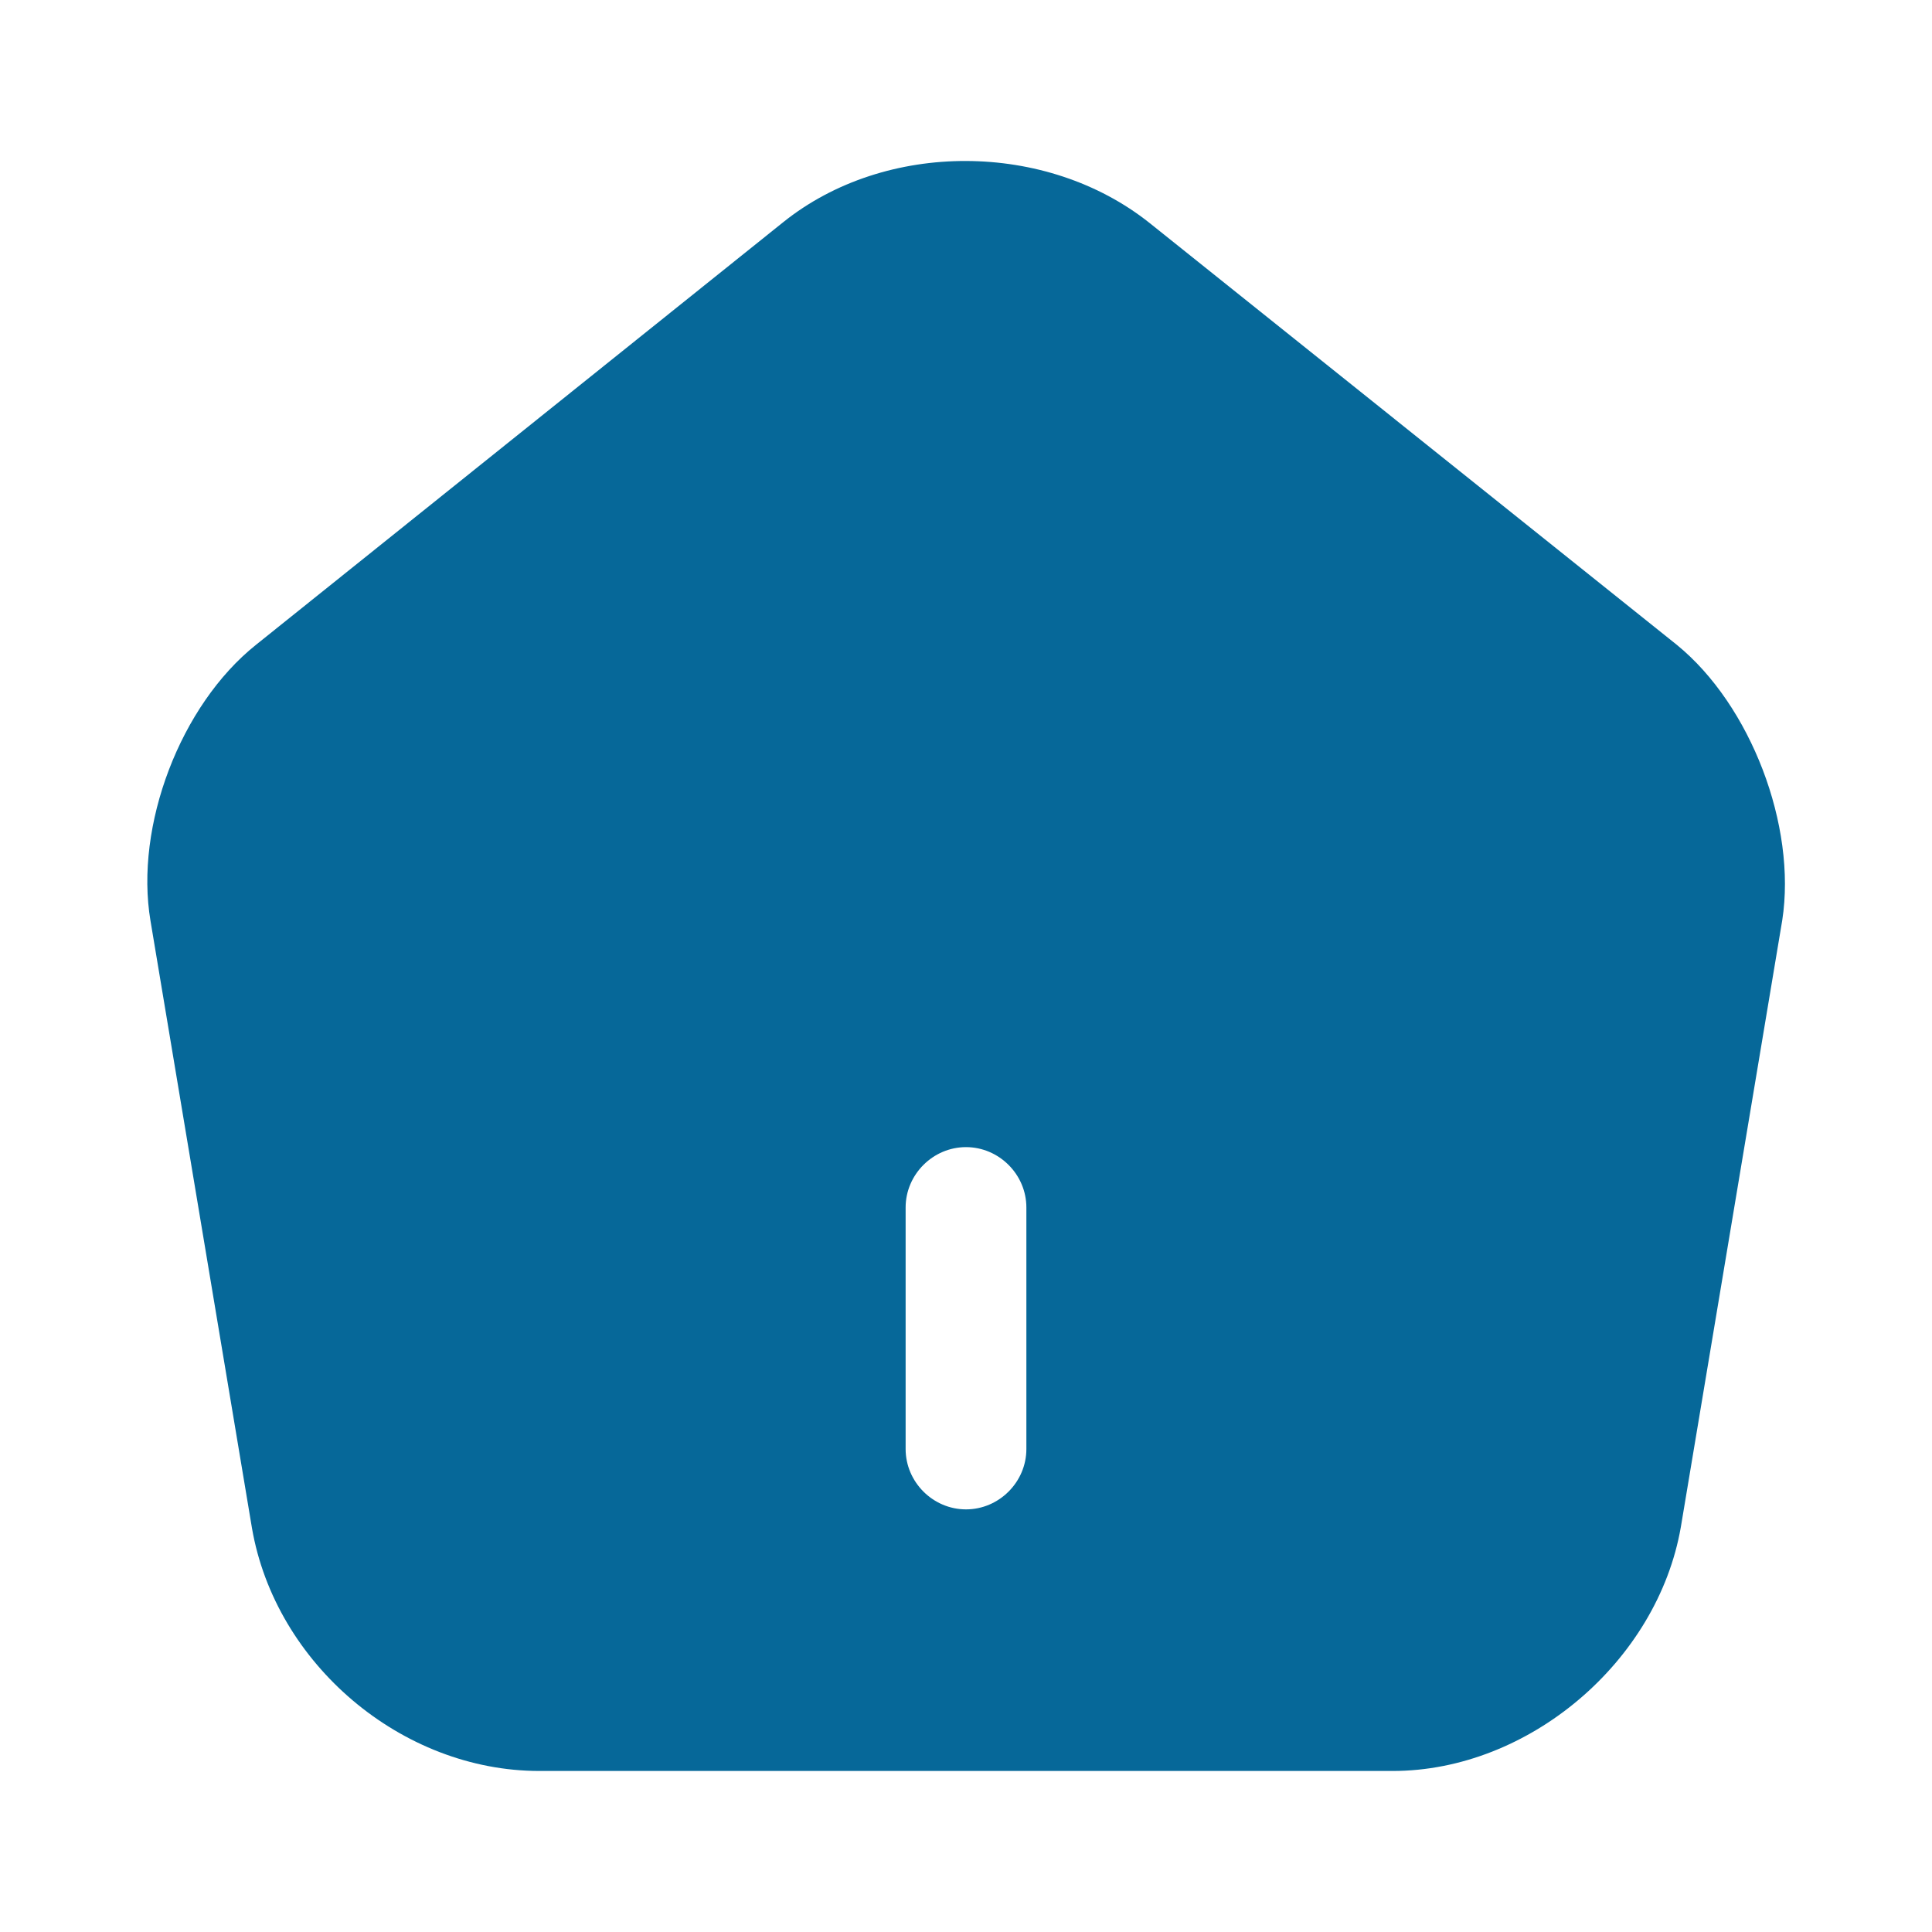
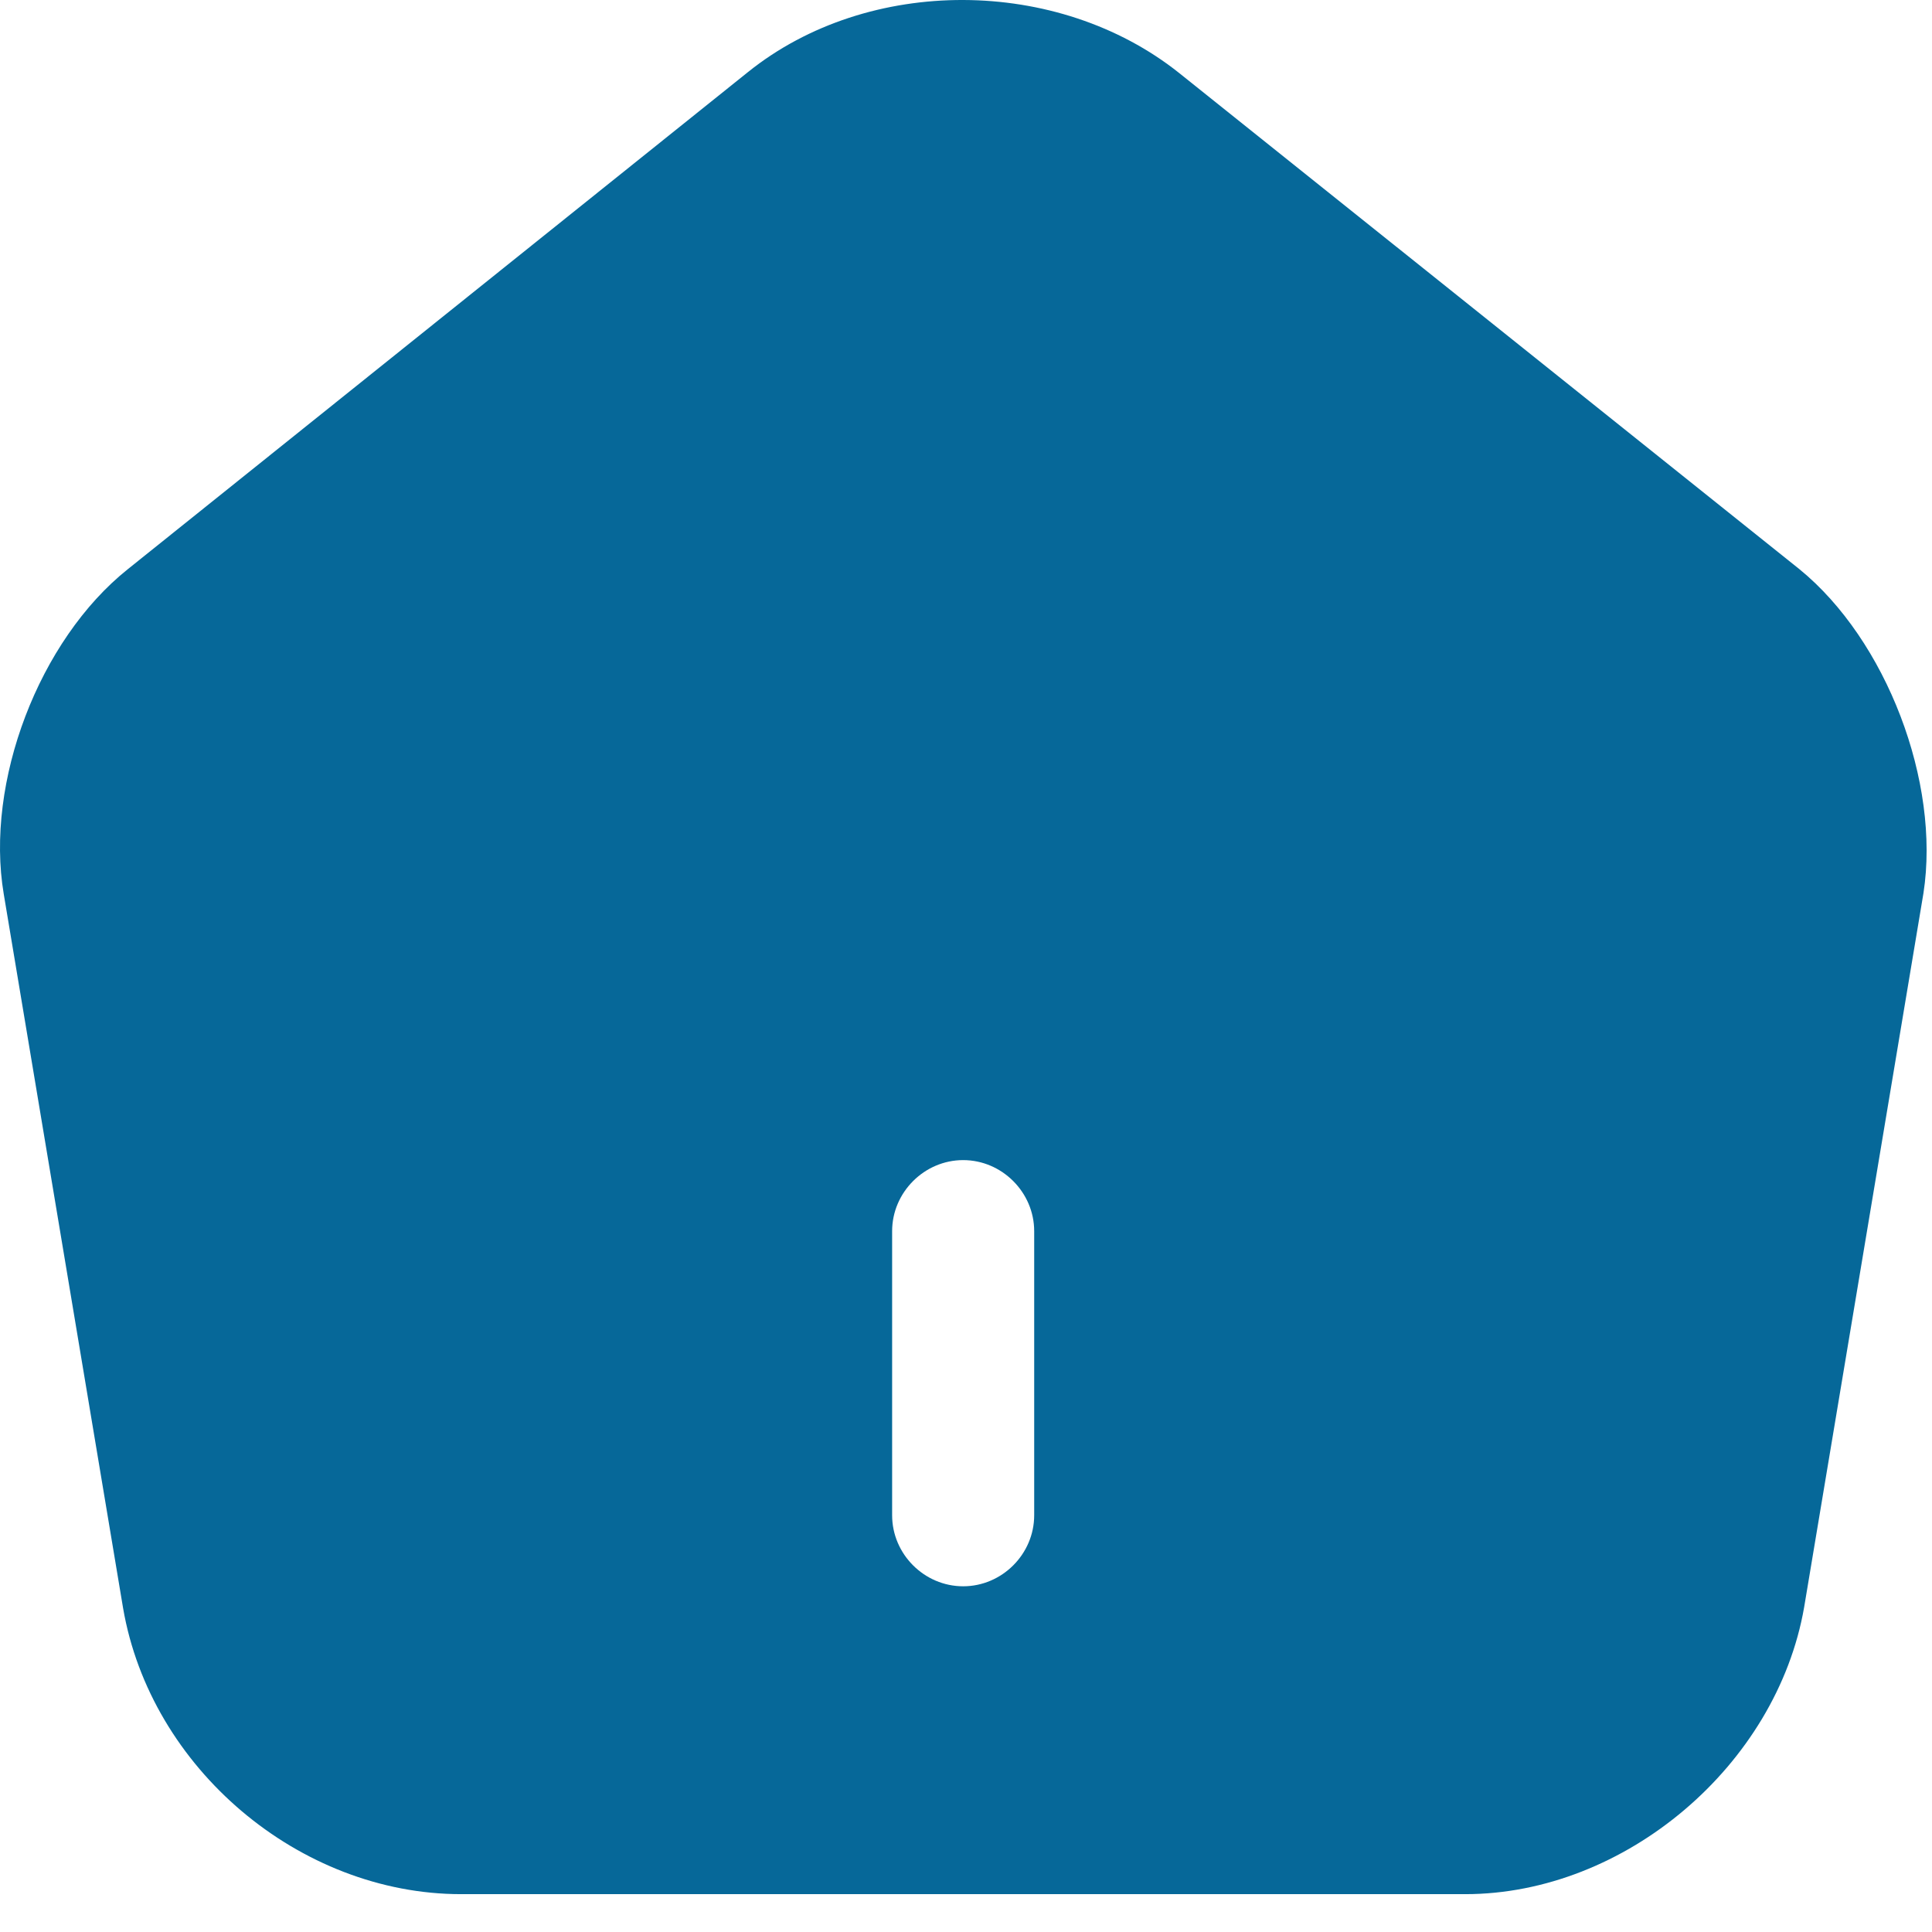
- <svg xmlns="http://www.w3.org/2000/svg" width="20" height="20" viewBox="0 0 20 20" fill="none">
-   <path d="M17.358 6.675L11.9 2.308C10.833 1.458 9.167 1.45 8.108 2.3L2.65 6.675C1.867 7.3 1.392 8.55 1.558 9.533L2.608 15.817C2.85 17.225 4.158 18.333 5.583 18.333H14.417C15.825 18.333 17.158 17.2 17.4 15.808L18.45 9.525C18.6 8.55 18.125 7.3 17.358 6.675ZM10.625 15C10.625 15.342 10.342 15.625 10 15.625C9.658 15.625 9.375 15.342 9.375 15V12.5C9.375 12.158 9.658 11.875 10 11.875C10.342 11.875 10.625 12.158 10.625 12.5V15Z" fill="#066899" />
+ <svg xmlns="http://www.w3.org/2000/svg" width="17" height="17" viewBox="0 0 17 17" fill="none">
+   <path d="M15.833 5.008L10.375 0.642C9.308 -0.208 7.642 -0.217 6.583 0.633L1.125 5.008C0.342 5.633 -0.133 6.883 0.033 7.867L1.083 14.15C1.325 15.558 2.633 16.667 4.058 16.667H12.892C14.3 16.667 15.633 15.533 15.875 14.142L16.925 7.858C17.075 6.883 16.6 5.633 15.833 5.008ZM9.1 13.333C9.1 13.675 8.817 13.958 8.475 13.958C8.133 13.958 7.85 13.675 7.85 13.333V10.833C7.85 10.492 8.133 10.208 8.475 10.208C8.817 10.208 9.1 10.492 9.1 10.833V13.333Z" fill="#066899" />
</svg>
